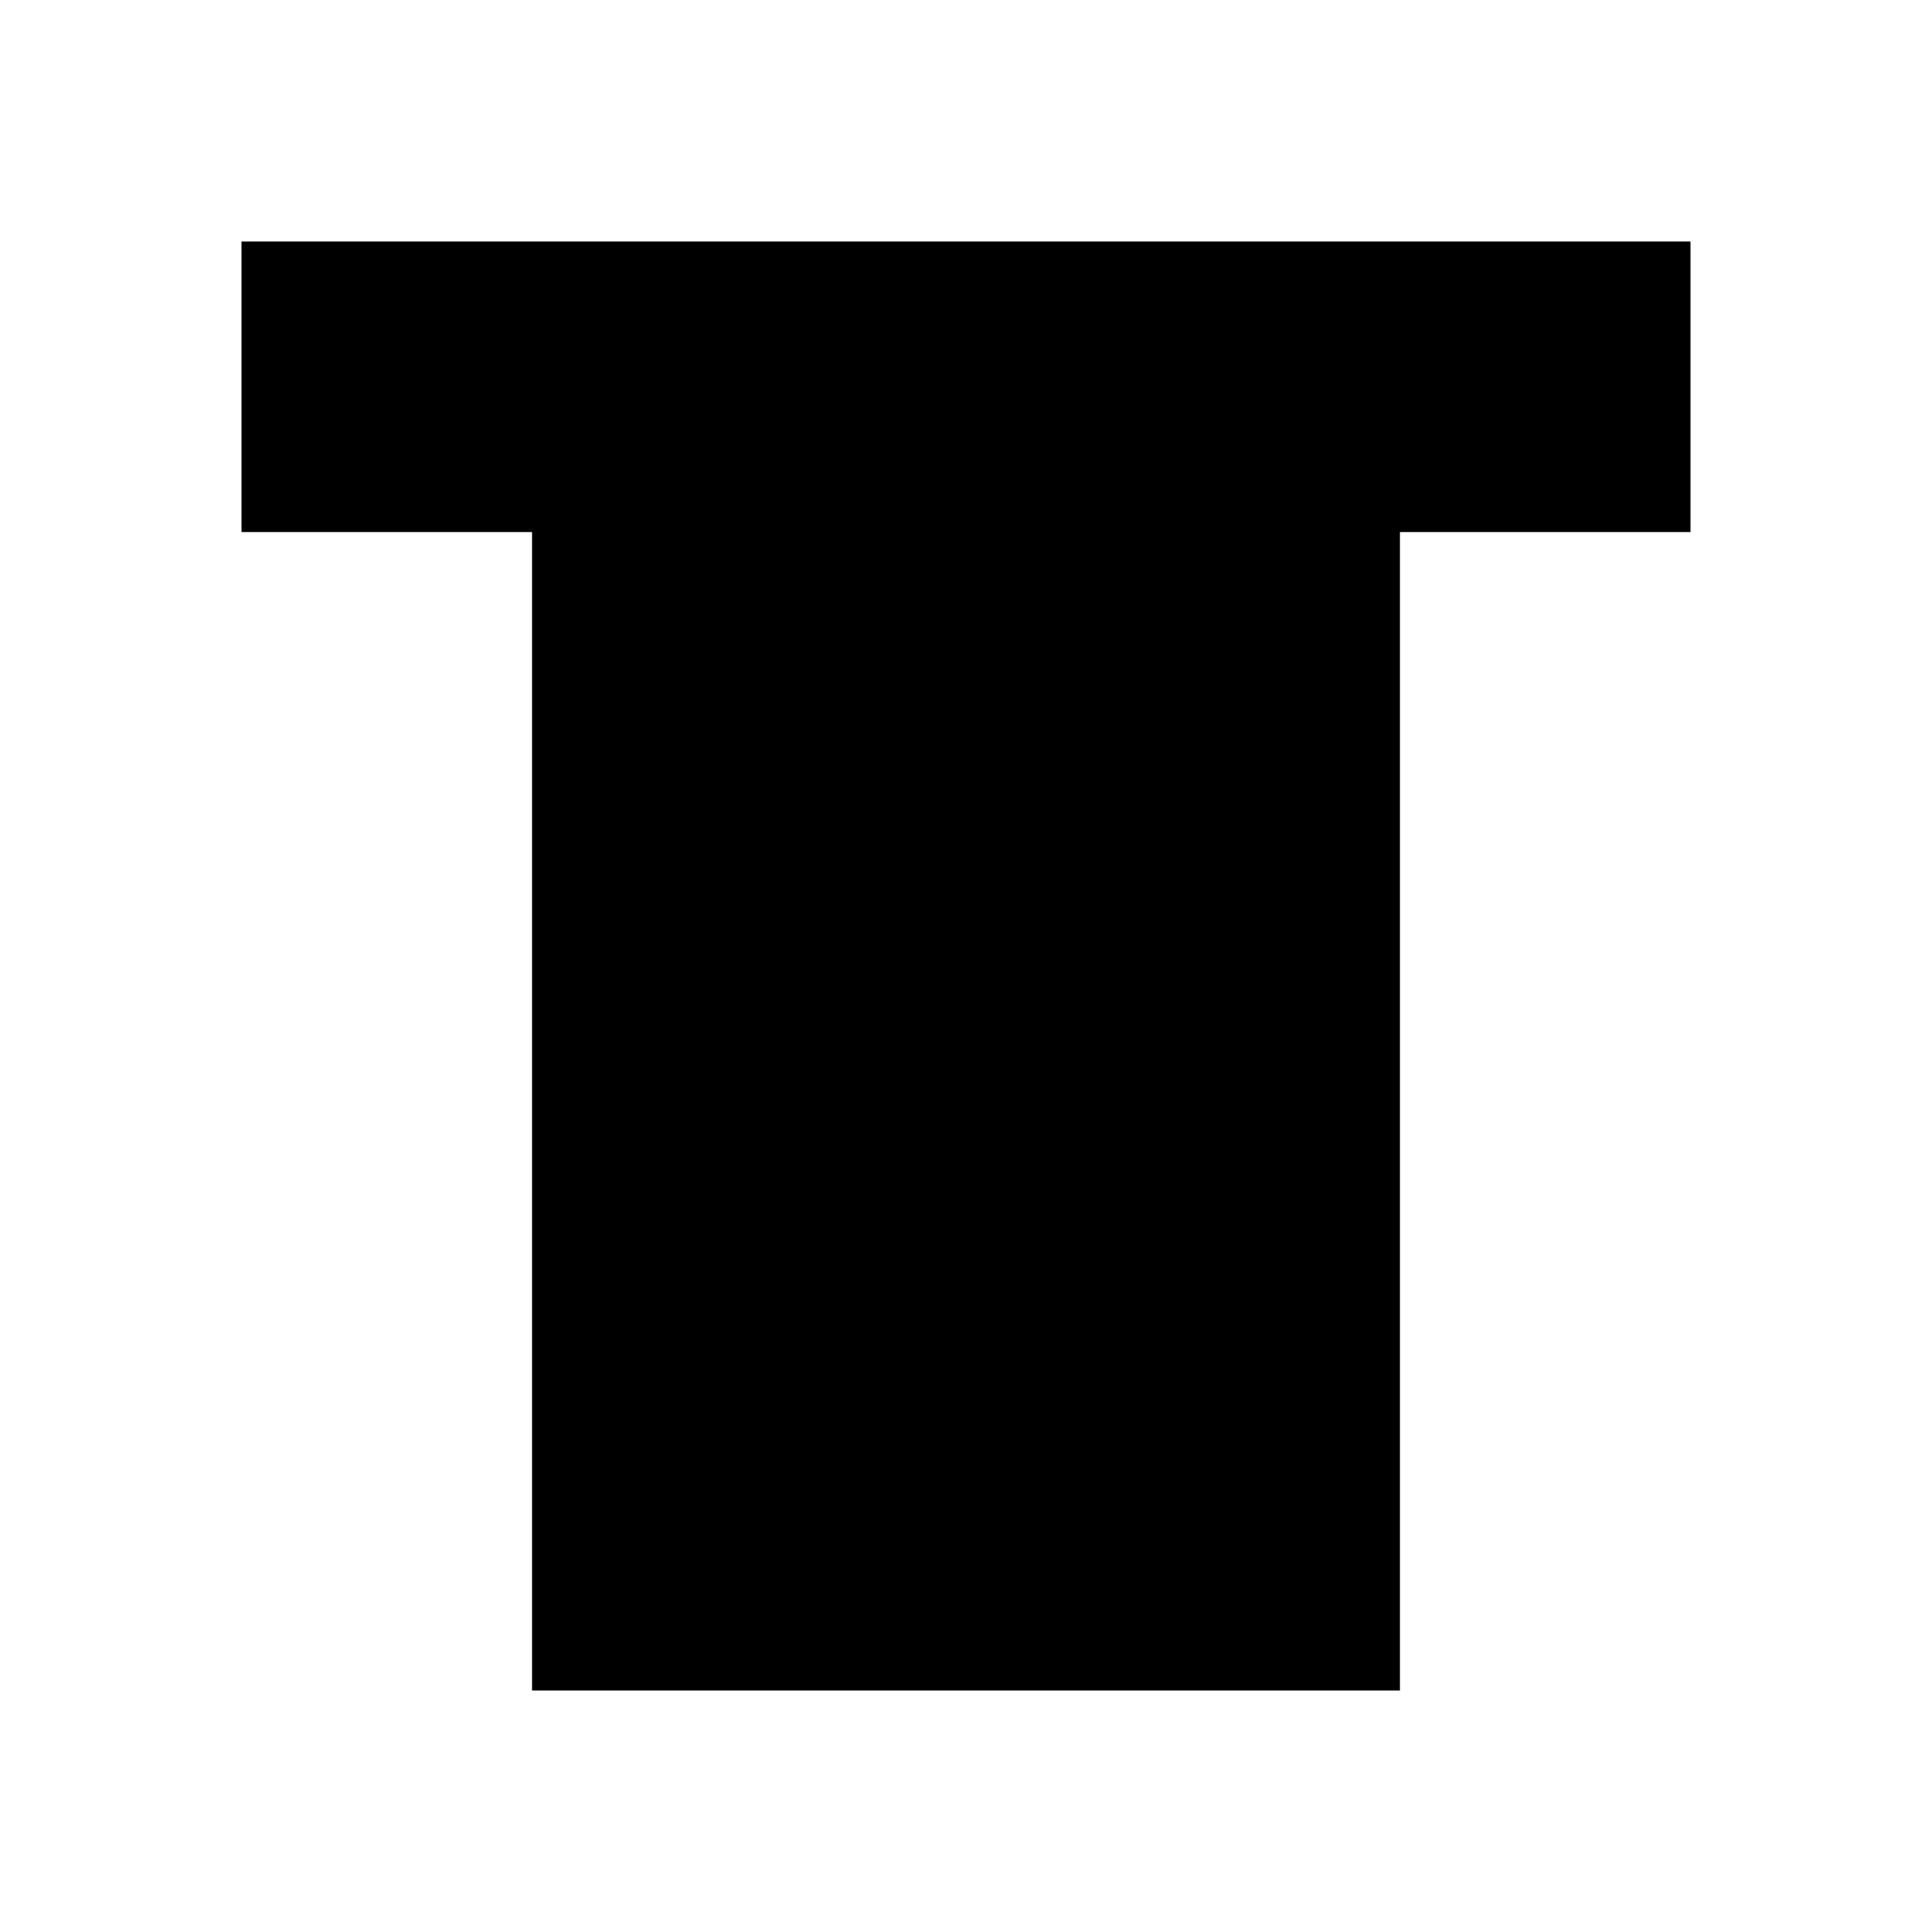
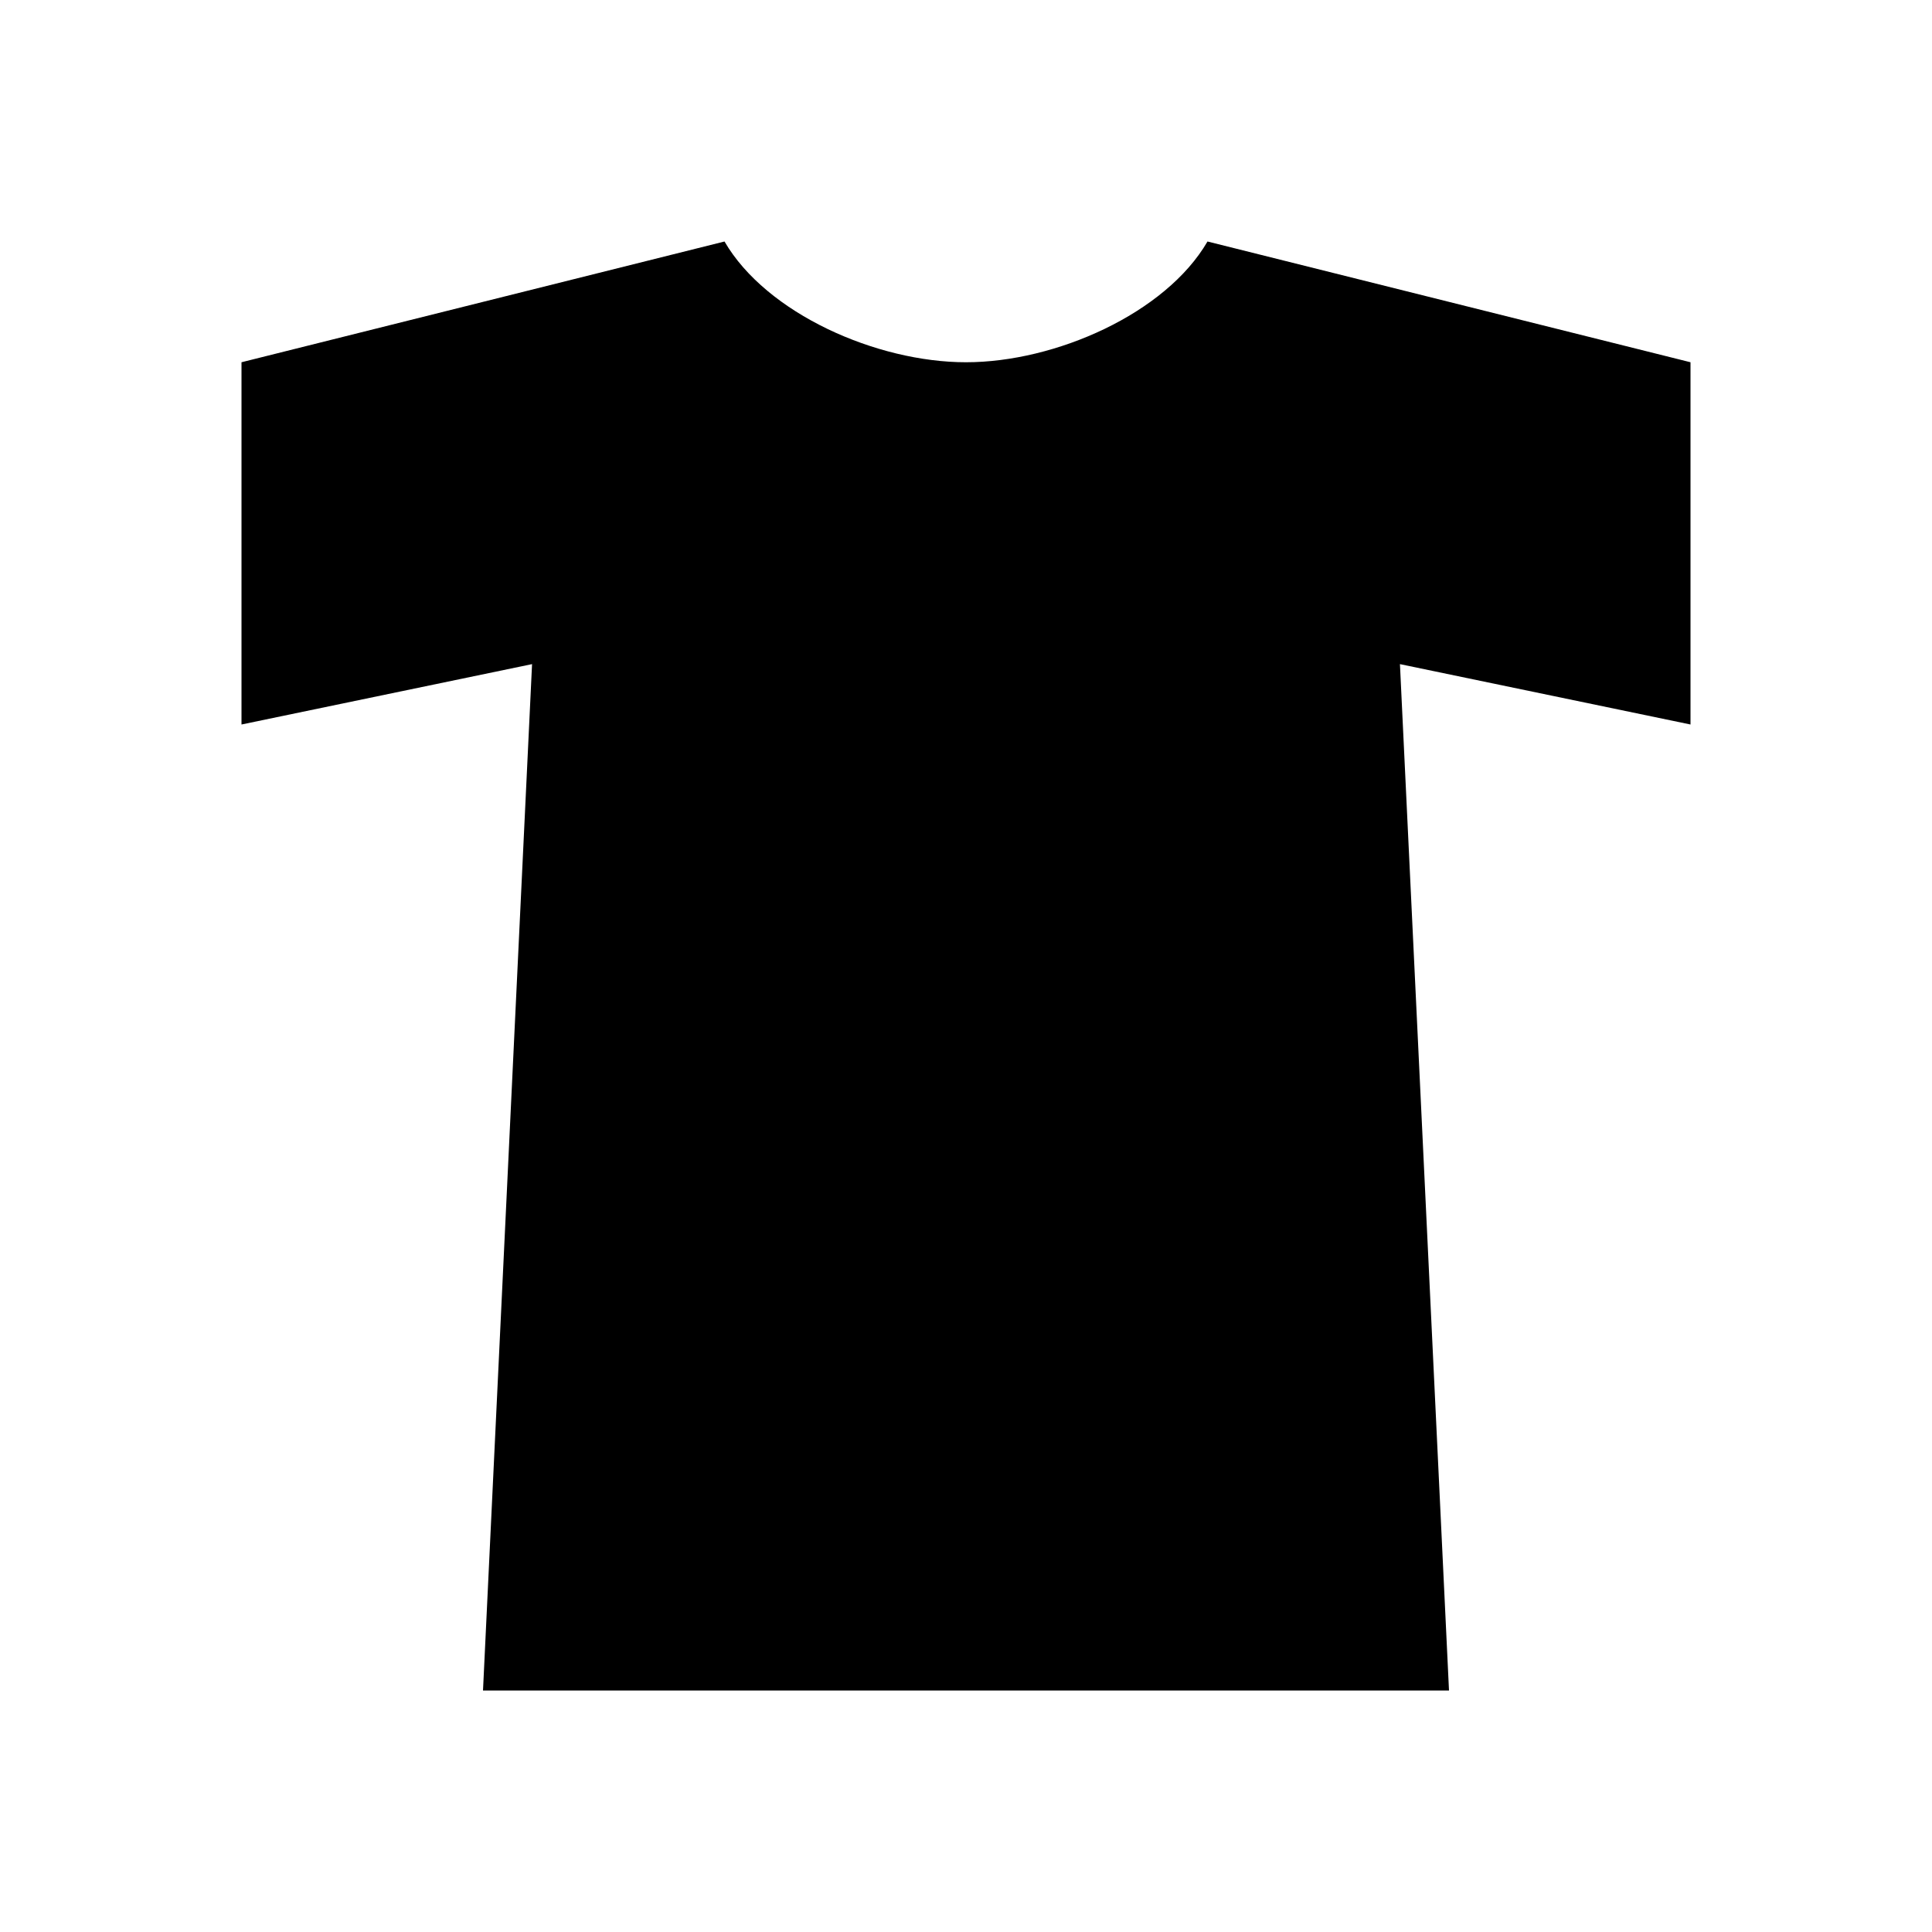
- <svg xmlns="http://www.w3.org/2000/svg" version="1.1" id="Layer_1" x="0px" y="0px" viewBox="0 0 512 512" enable-background="new 0 0 512 512" xml:space="preserve">
-   <polygon points="64,64 64,141 141,141 141,448 371,448 371,141 448,141 448,64 " />
+ <svg xmlns="http://www.w3.org/2000/svg" version="1.1" id="Layer_1" x="0px" y="0px" viewBox="0 0 512 512" style="enable-background:new 0 0 512 512;" xml:space="preserve">
+   <g>
+     <path d="M320,64c-11.1,19.1-40.3,32-64,32s-52.9-12.9-64-32L64,96v96l77-16l-13,272h256l-13-272l77,16V96L320,64z" />
+   </g>
</svg>
